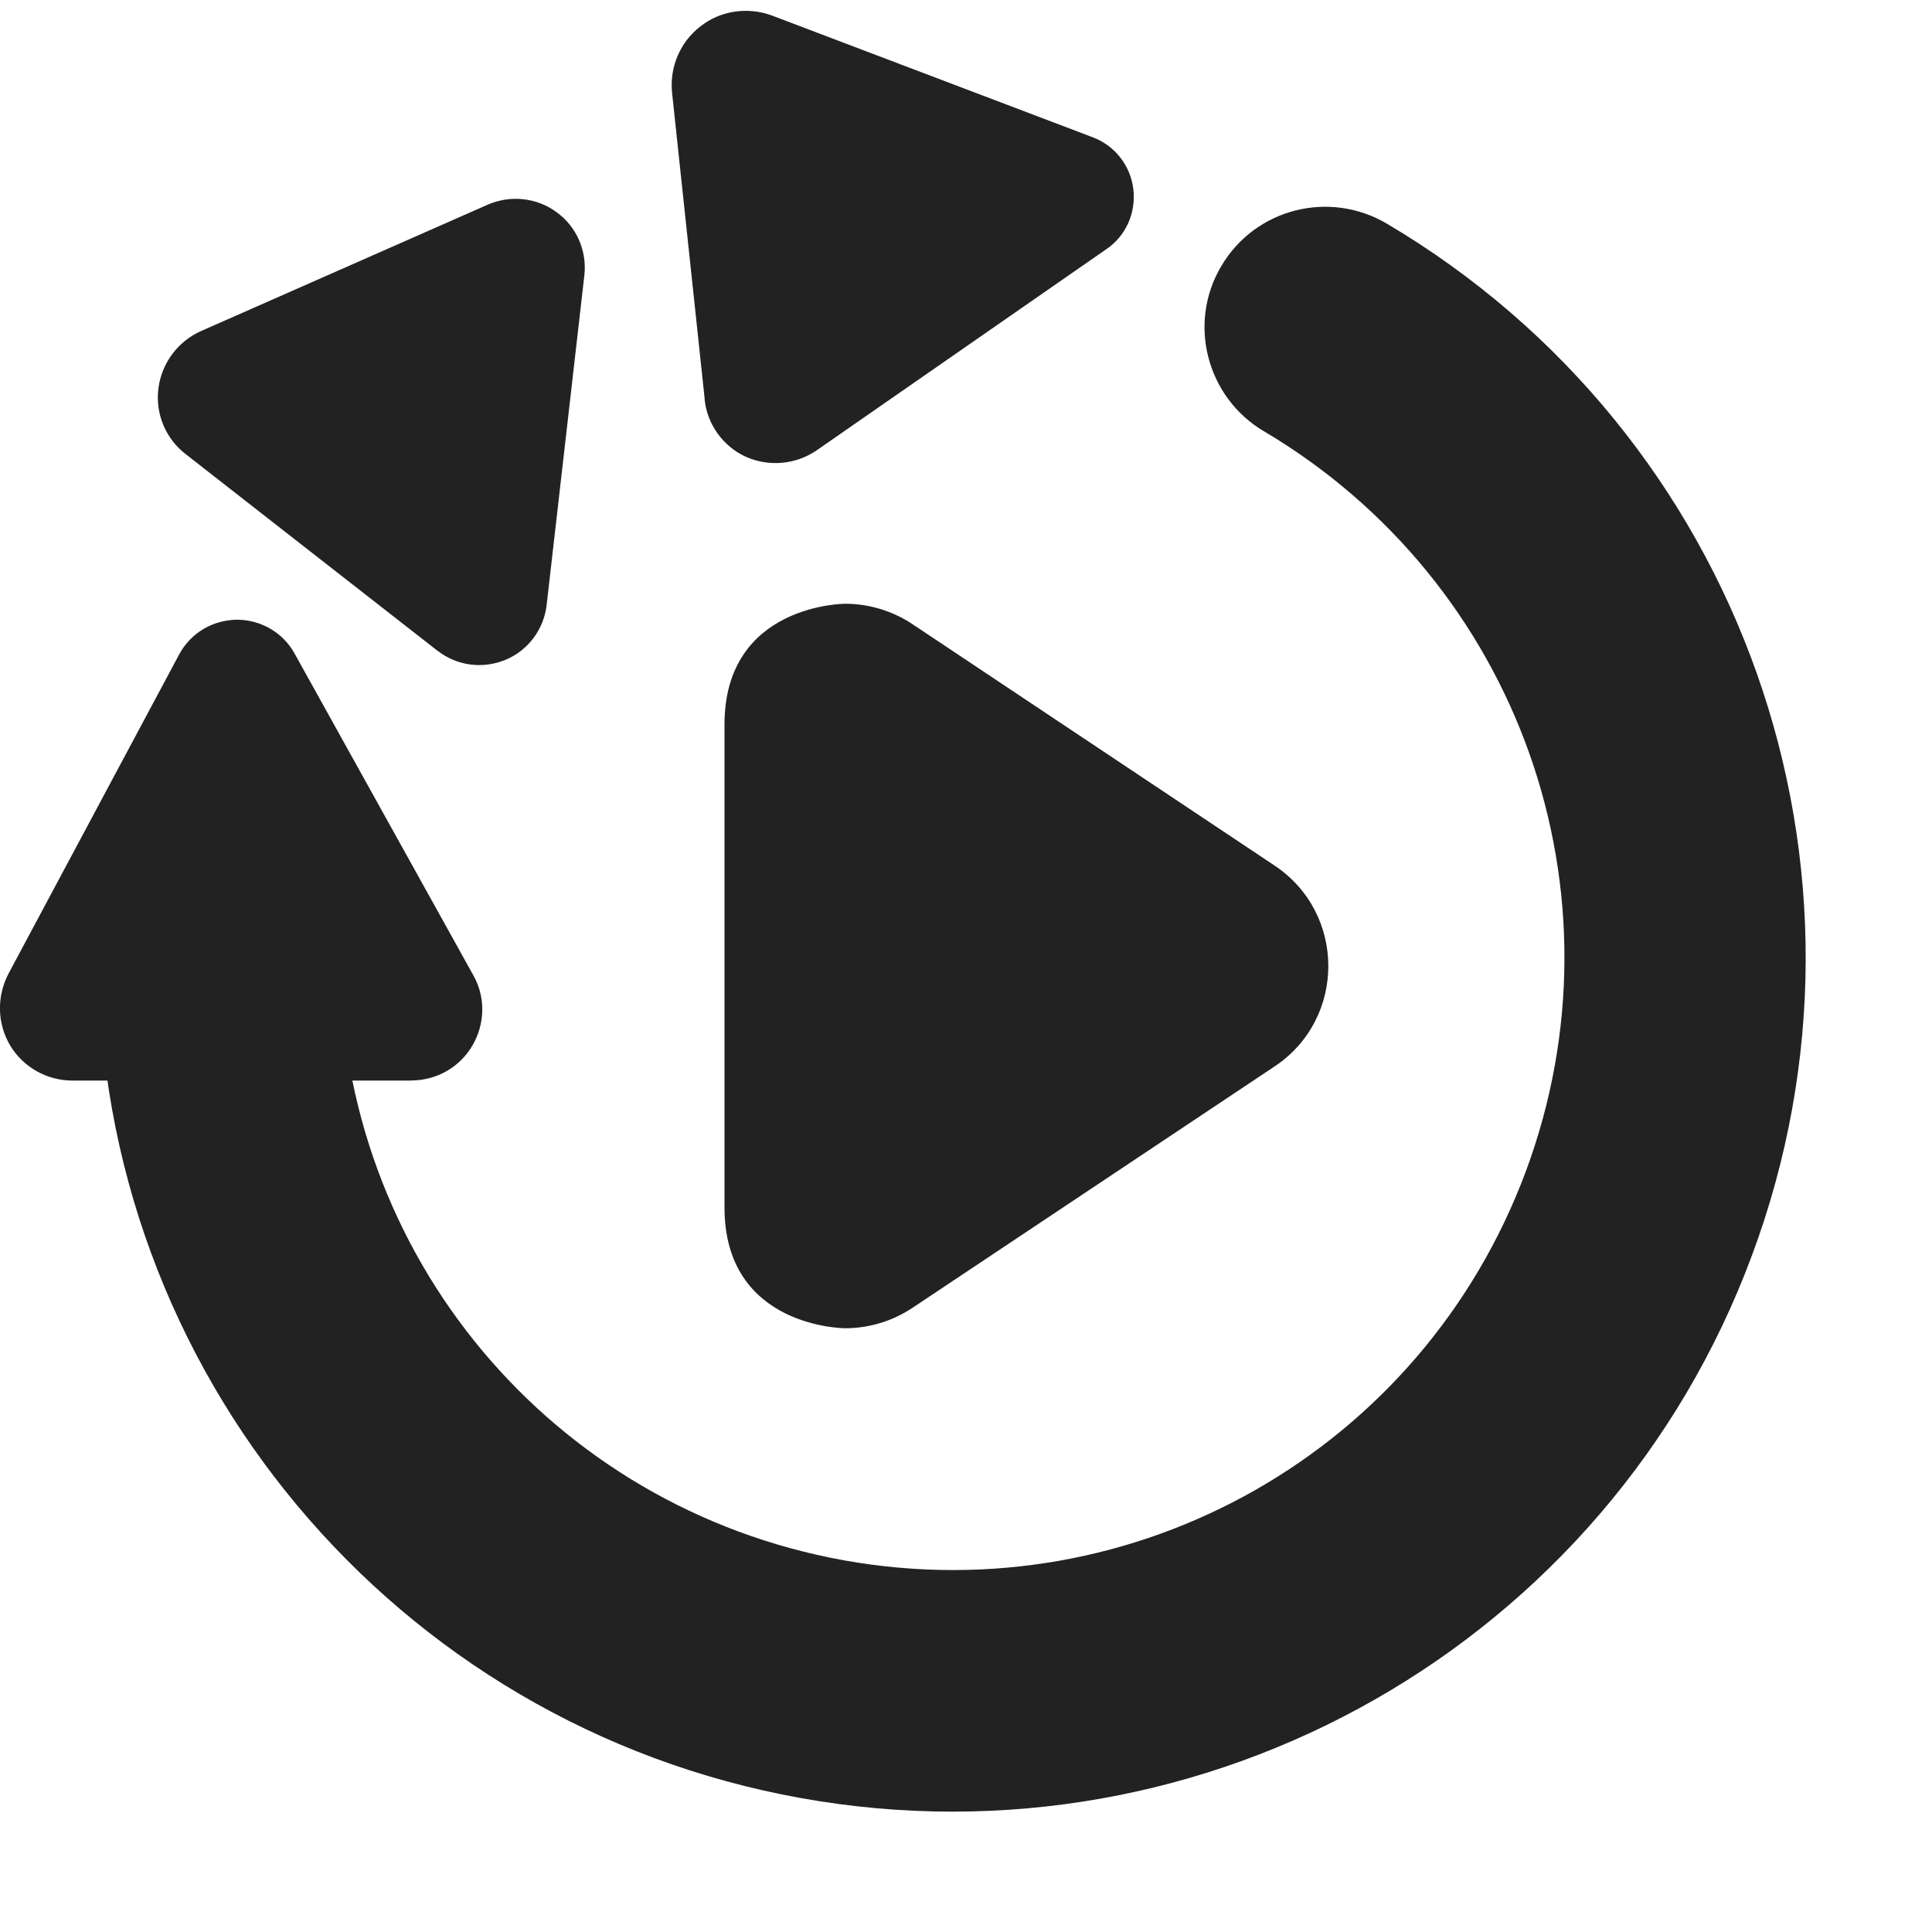
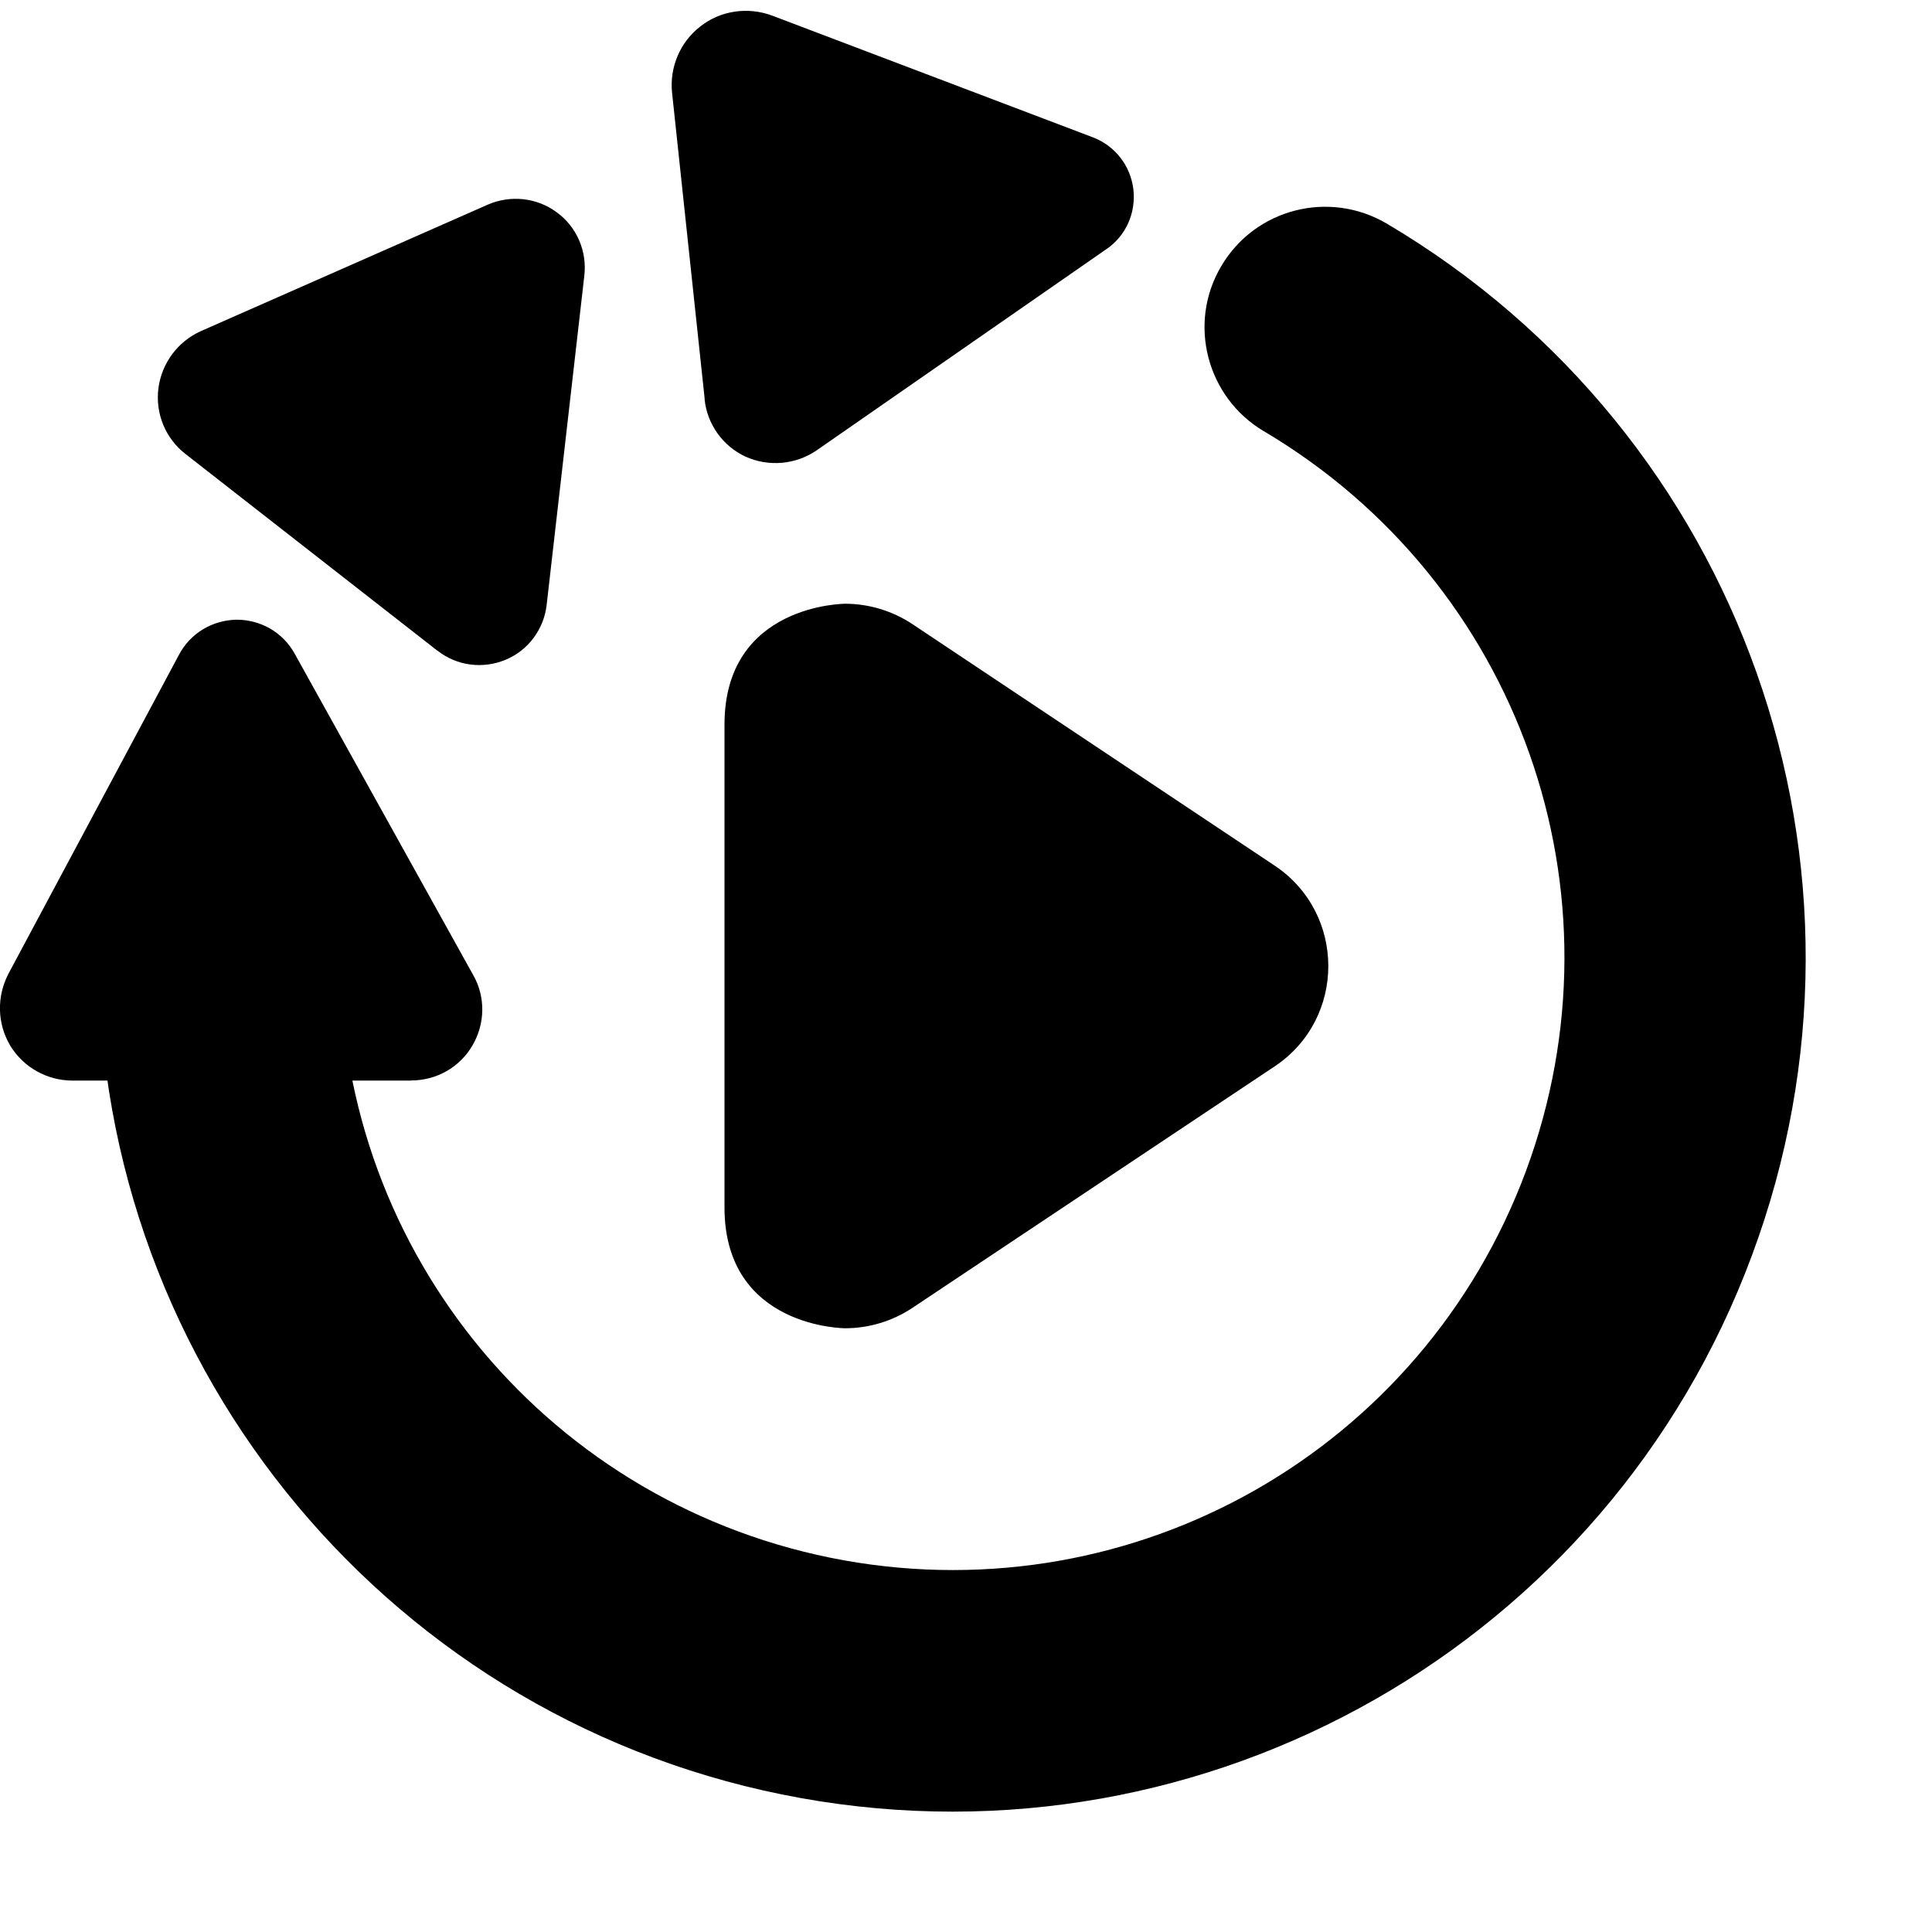
<svg xmlns="http://www.w3.org/2000/svg" height="16px" viewBox="0 0 16 16" width="16px">
-   <g fill="#222222">
+   <g fill="currentColor">
    <path d="m 7 5 c 0.195 0 0.391 0.059 0.555 0.168 l 3 2 c 0.594 0.395 0.594 1.27 0 1.664 l -3 2 c -0.164 0.109 -0.359 0.168 -0.555 0.168 c 0 0 -1 0 -1 -1 v -4 c 0 -1 1 -1 1 -1 z m 0 0" />
    <path d="m 10.465 3.57 c 2.117 1.254 3.027 3.824 2.172 6.129 c -0.859 2.309 -3.23 3.656 -5.648 3.223 c -2.422 -0.438 -4.172 -2.527 -4.172 -4.988 c 0 -0.551 -0.449 -1 -1 -1 c -0.551 0 -1 0.449 -1 1 c 0 3.422 2.449 6.352 5.816 6.957 c 3.367 0.605 6.684 -1.285 7.875 -4.492 c 1.195 -3.207 -0.078 -6.805 -3.023 -8.547 c -0.477 -0.281 -1.09 -0.125 -1.371 0.352 c -0.281 0.473 -0.121 1.086 0.352 1.367 z m 0 0" />
    <path d="m 3.406 8.949 h -2.805 c -0.211 0 -0.406 -0.109 -0.516 -0.289 c -0.109 -0.184 -0.113 -0.406 -0.016 -0.594 l 1.414 -2.645 c 0.094 -0.176 0.273 -0.285 0.477 -0.289 c 0.199 0 0.383 0.105 0.48 0.281 l 1.48 2.664 c 0.102 0.18 0.098 0.402 -0.008 0.582 c -0.105 0.18 -0.297 0.289 -0.508 0.289 z m 0 0" />
    <path d="m 3.625 5.391 l -2.086 -1.629 c -0.168 -0.129 -0.254 -0.336 -0.227 -0.547 c 0.027 -0.207 0.16 -0.387 0.352 -0.473 l 2.375 -1.047 c 0.188 -0.082 0.406 -0.059 0.57 0.062 c 0.168 0.121 0.254 0.324 0.23 0.527 l -0.312 2.727 c -0.023 0.199 -0.152 0.375 -0.34 0.453 s -0.402 0.051 -0.562 -0.074 z m 0 0" />
    <path d="m 5.836 3.305 l -0.27 -2.535 c -0.023 -0.211 0.066 -0.422 0.234 -0.551 c 0.168 -0.133 0.395 -0.164 0.594 -0.09 l 2.656 1.008 c 0.184 0.07 0.312 0.234 0.336 0.43 c 0.023 0.195 -0.062 0.387 -0.223 0.496 l -2.402 1.668 c -0.172 0.117 -0.395 0.137 -0.586 0.051 c -0.188 -0.086 -0.32 -0.27 -0.34 -0.477 z m 0 0" />
  </g>
</svg>
